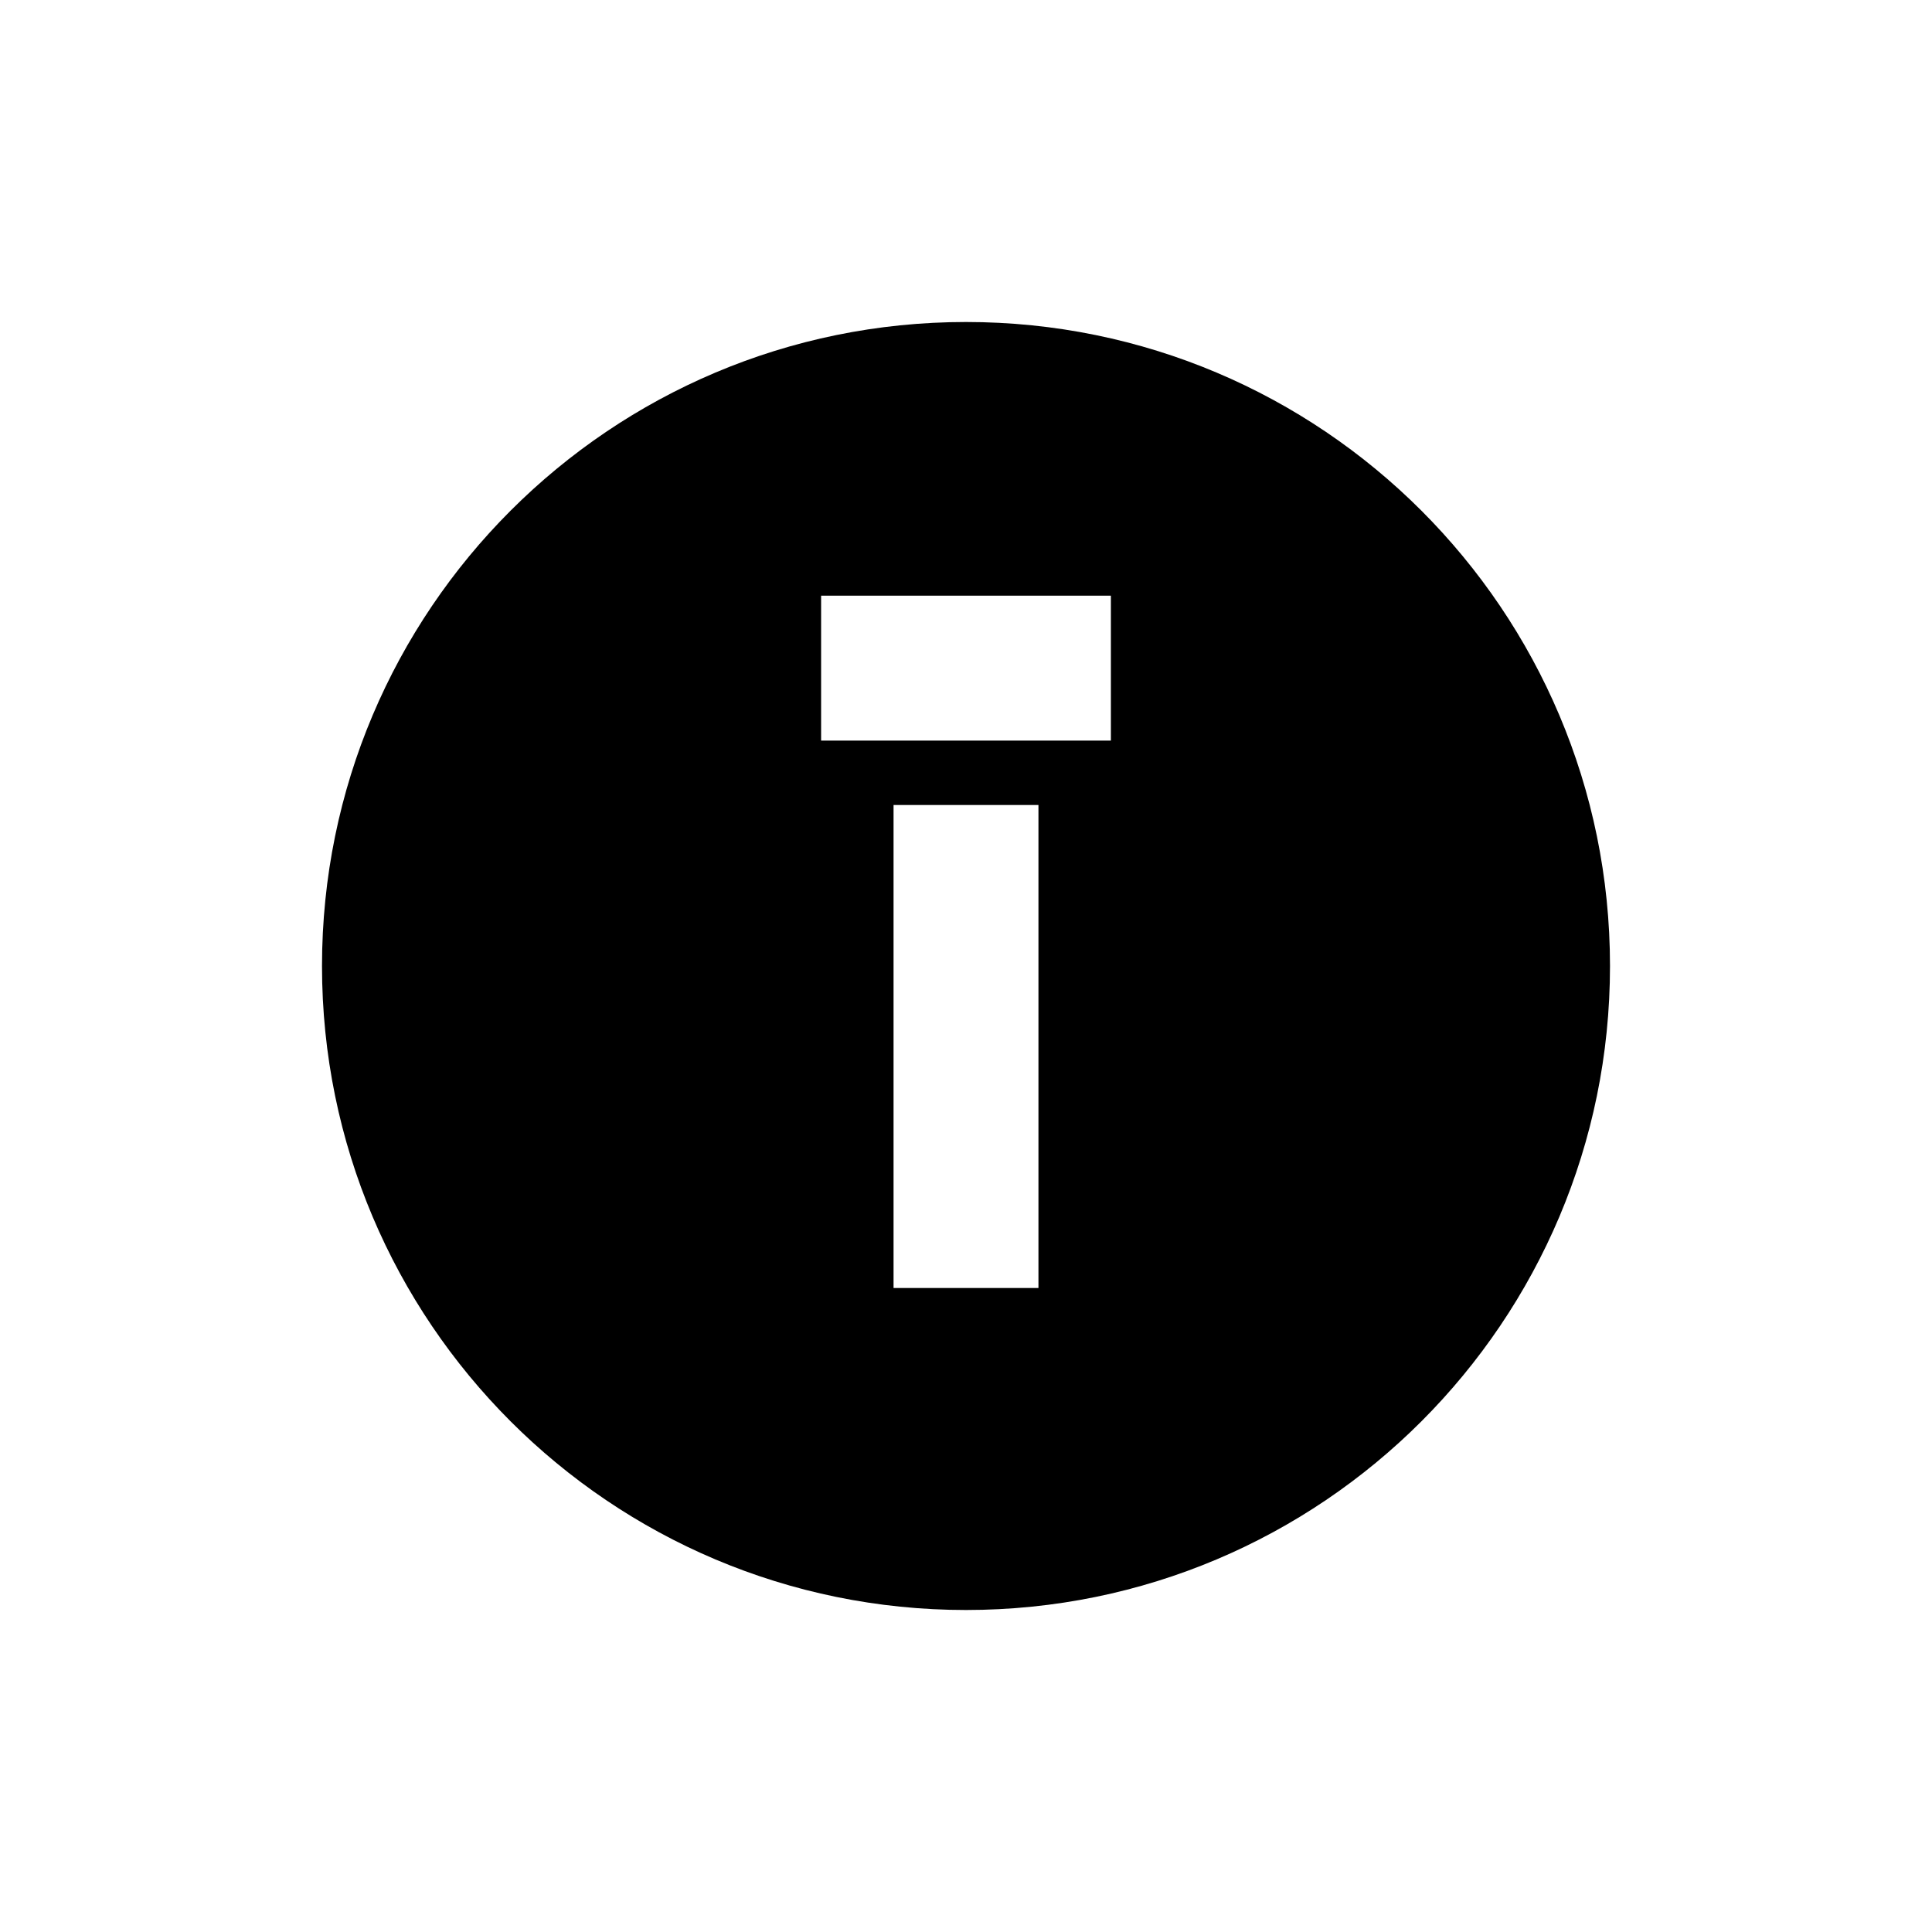
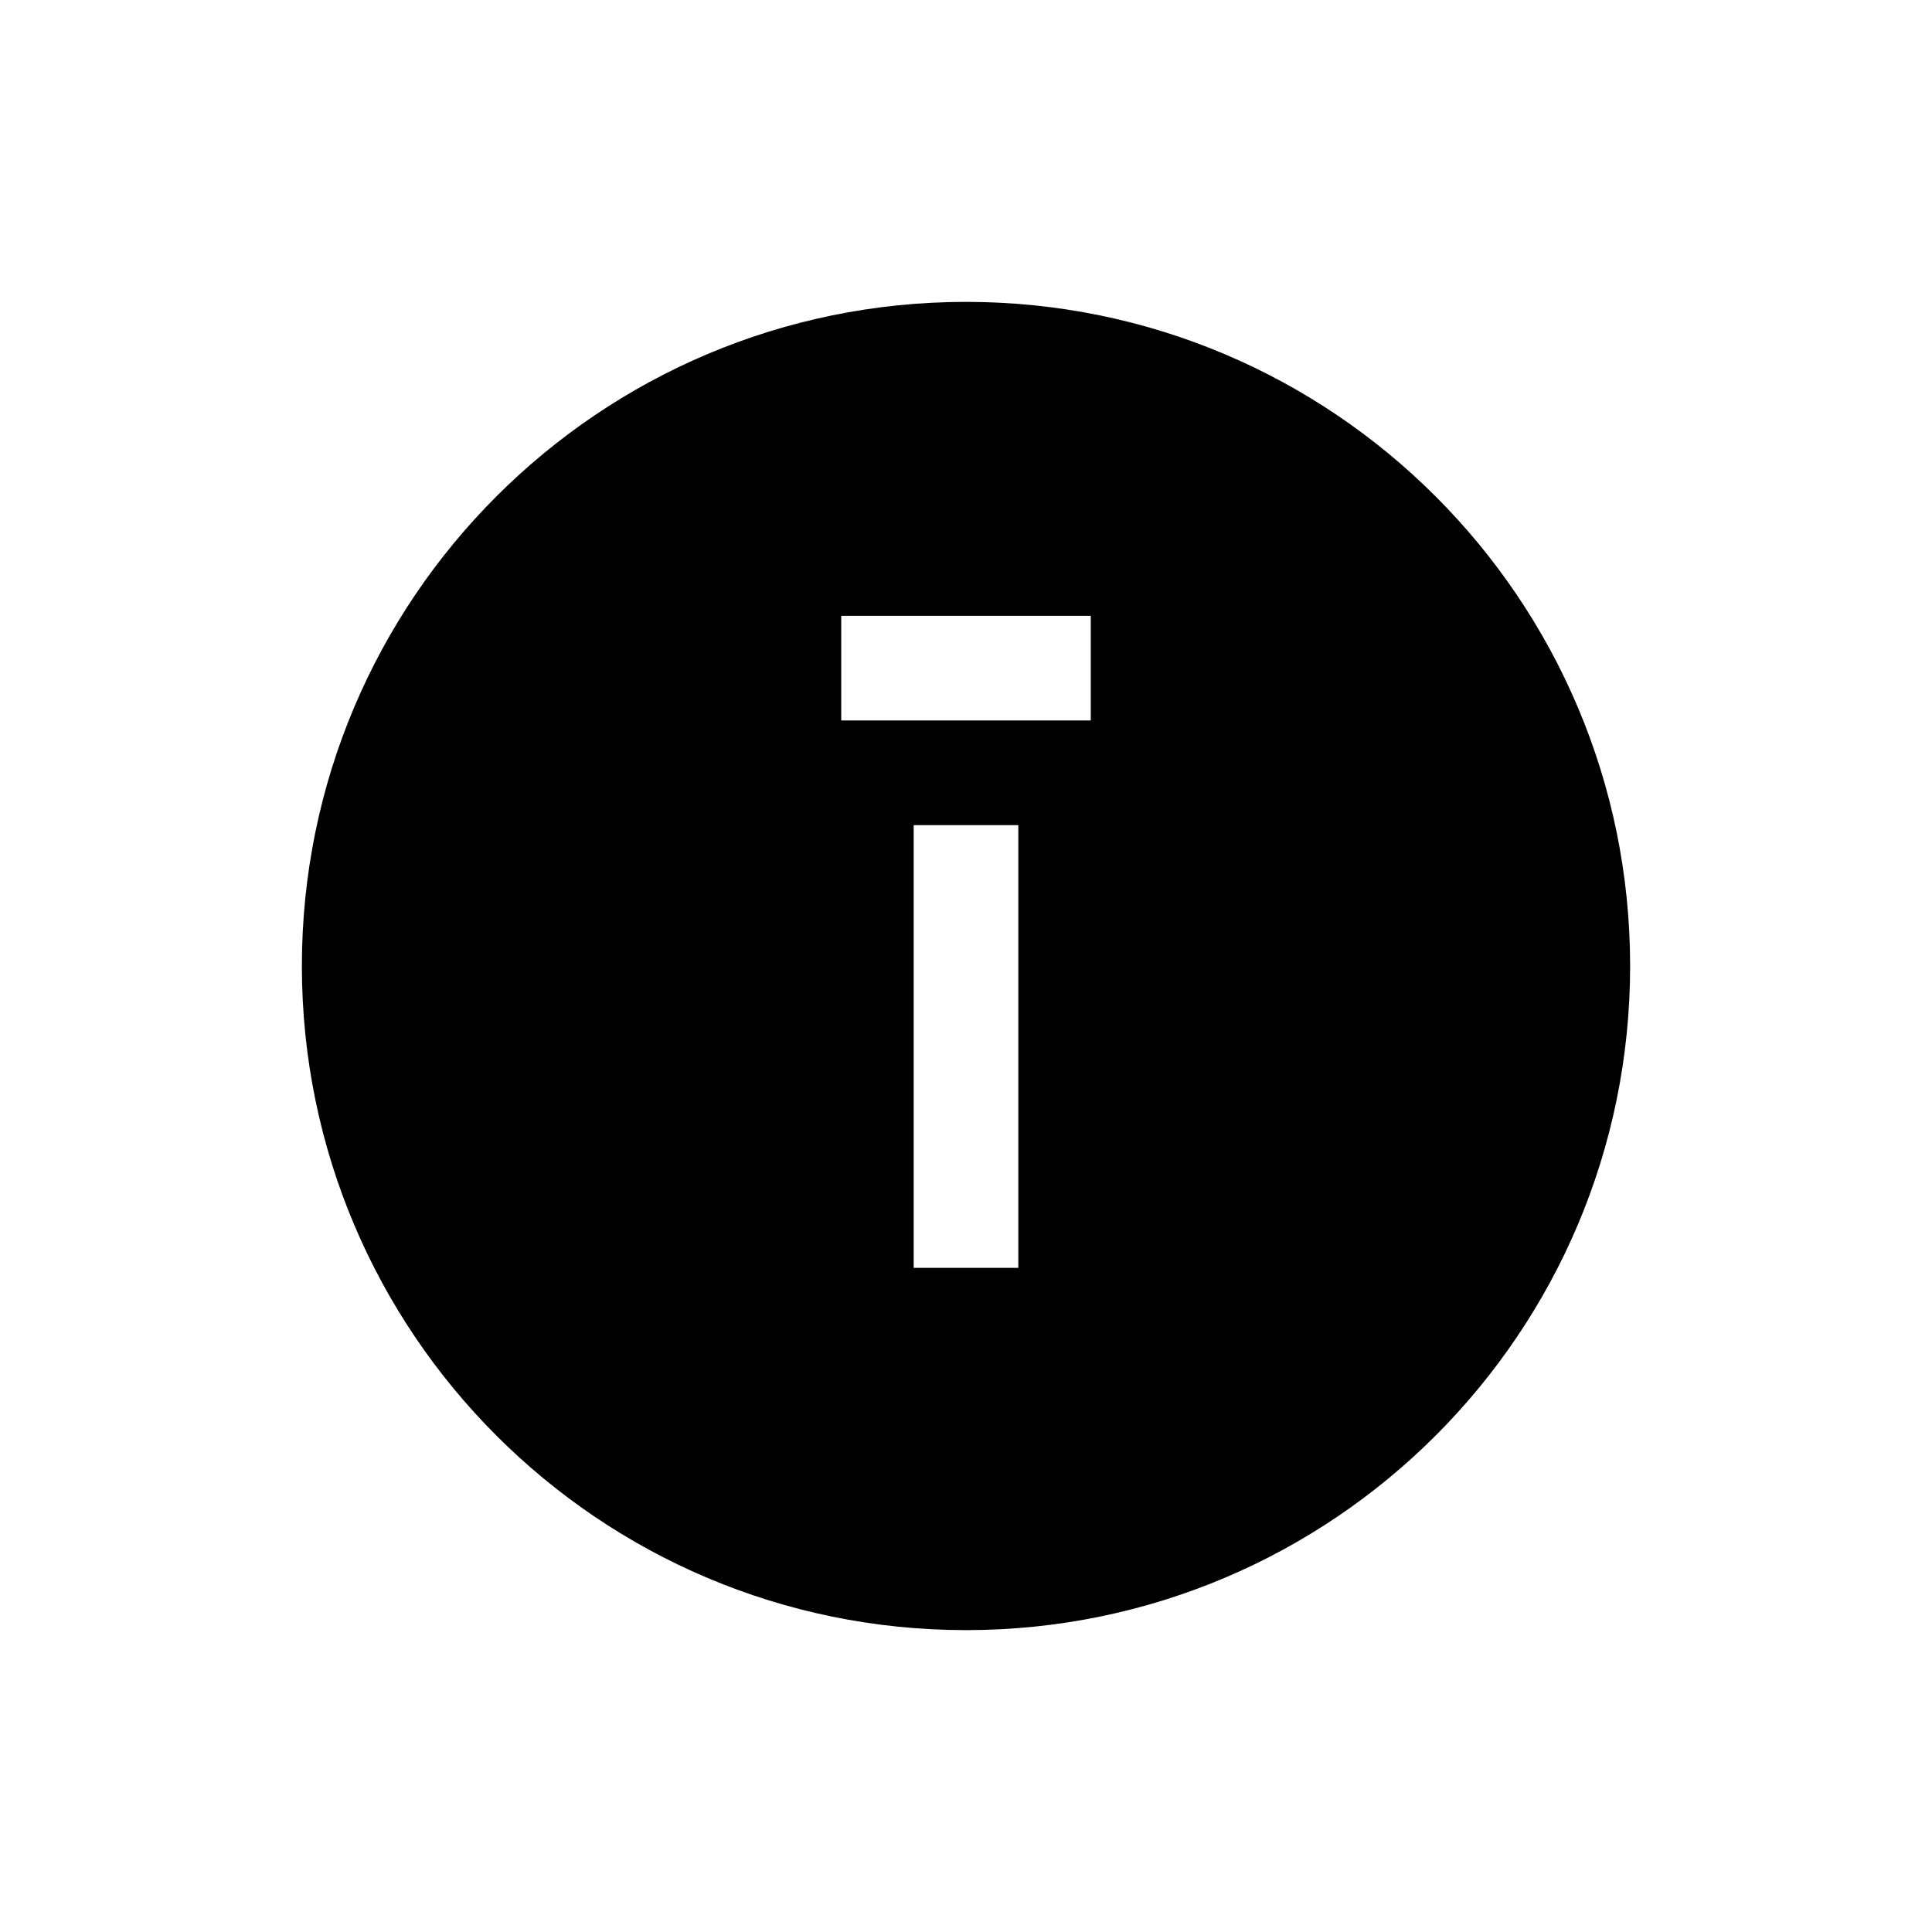
<svg xmlns="http://www.w3.org/2000/svg" viewBox="0 0 24 24">
-   <path fill="currentColor" fill-rule="evenodd" d="M12 4a8 8 0 1 1 0 16a8 8 0 0 1 0-16Zm-0.9 6h1.8v6h-1.8v-6Zm-0.9-2.6h3.6v1.8h-3.6v-1.8Z" />
+   <path fill="currentColor" fill-rule="evenodd" stroke="#000000" stroke-width="0.5" d="M12 4a8 8 0 1 1 0 16a8 8 0 0 1 0-16Zm-0.9 6h1.8v6h-1.8v-6Zm-0.9-2.6h3.6v1.8h-3.6v-1.8Z" />
</svg>
